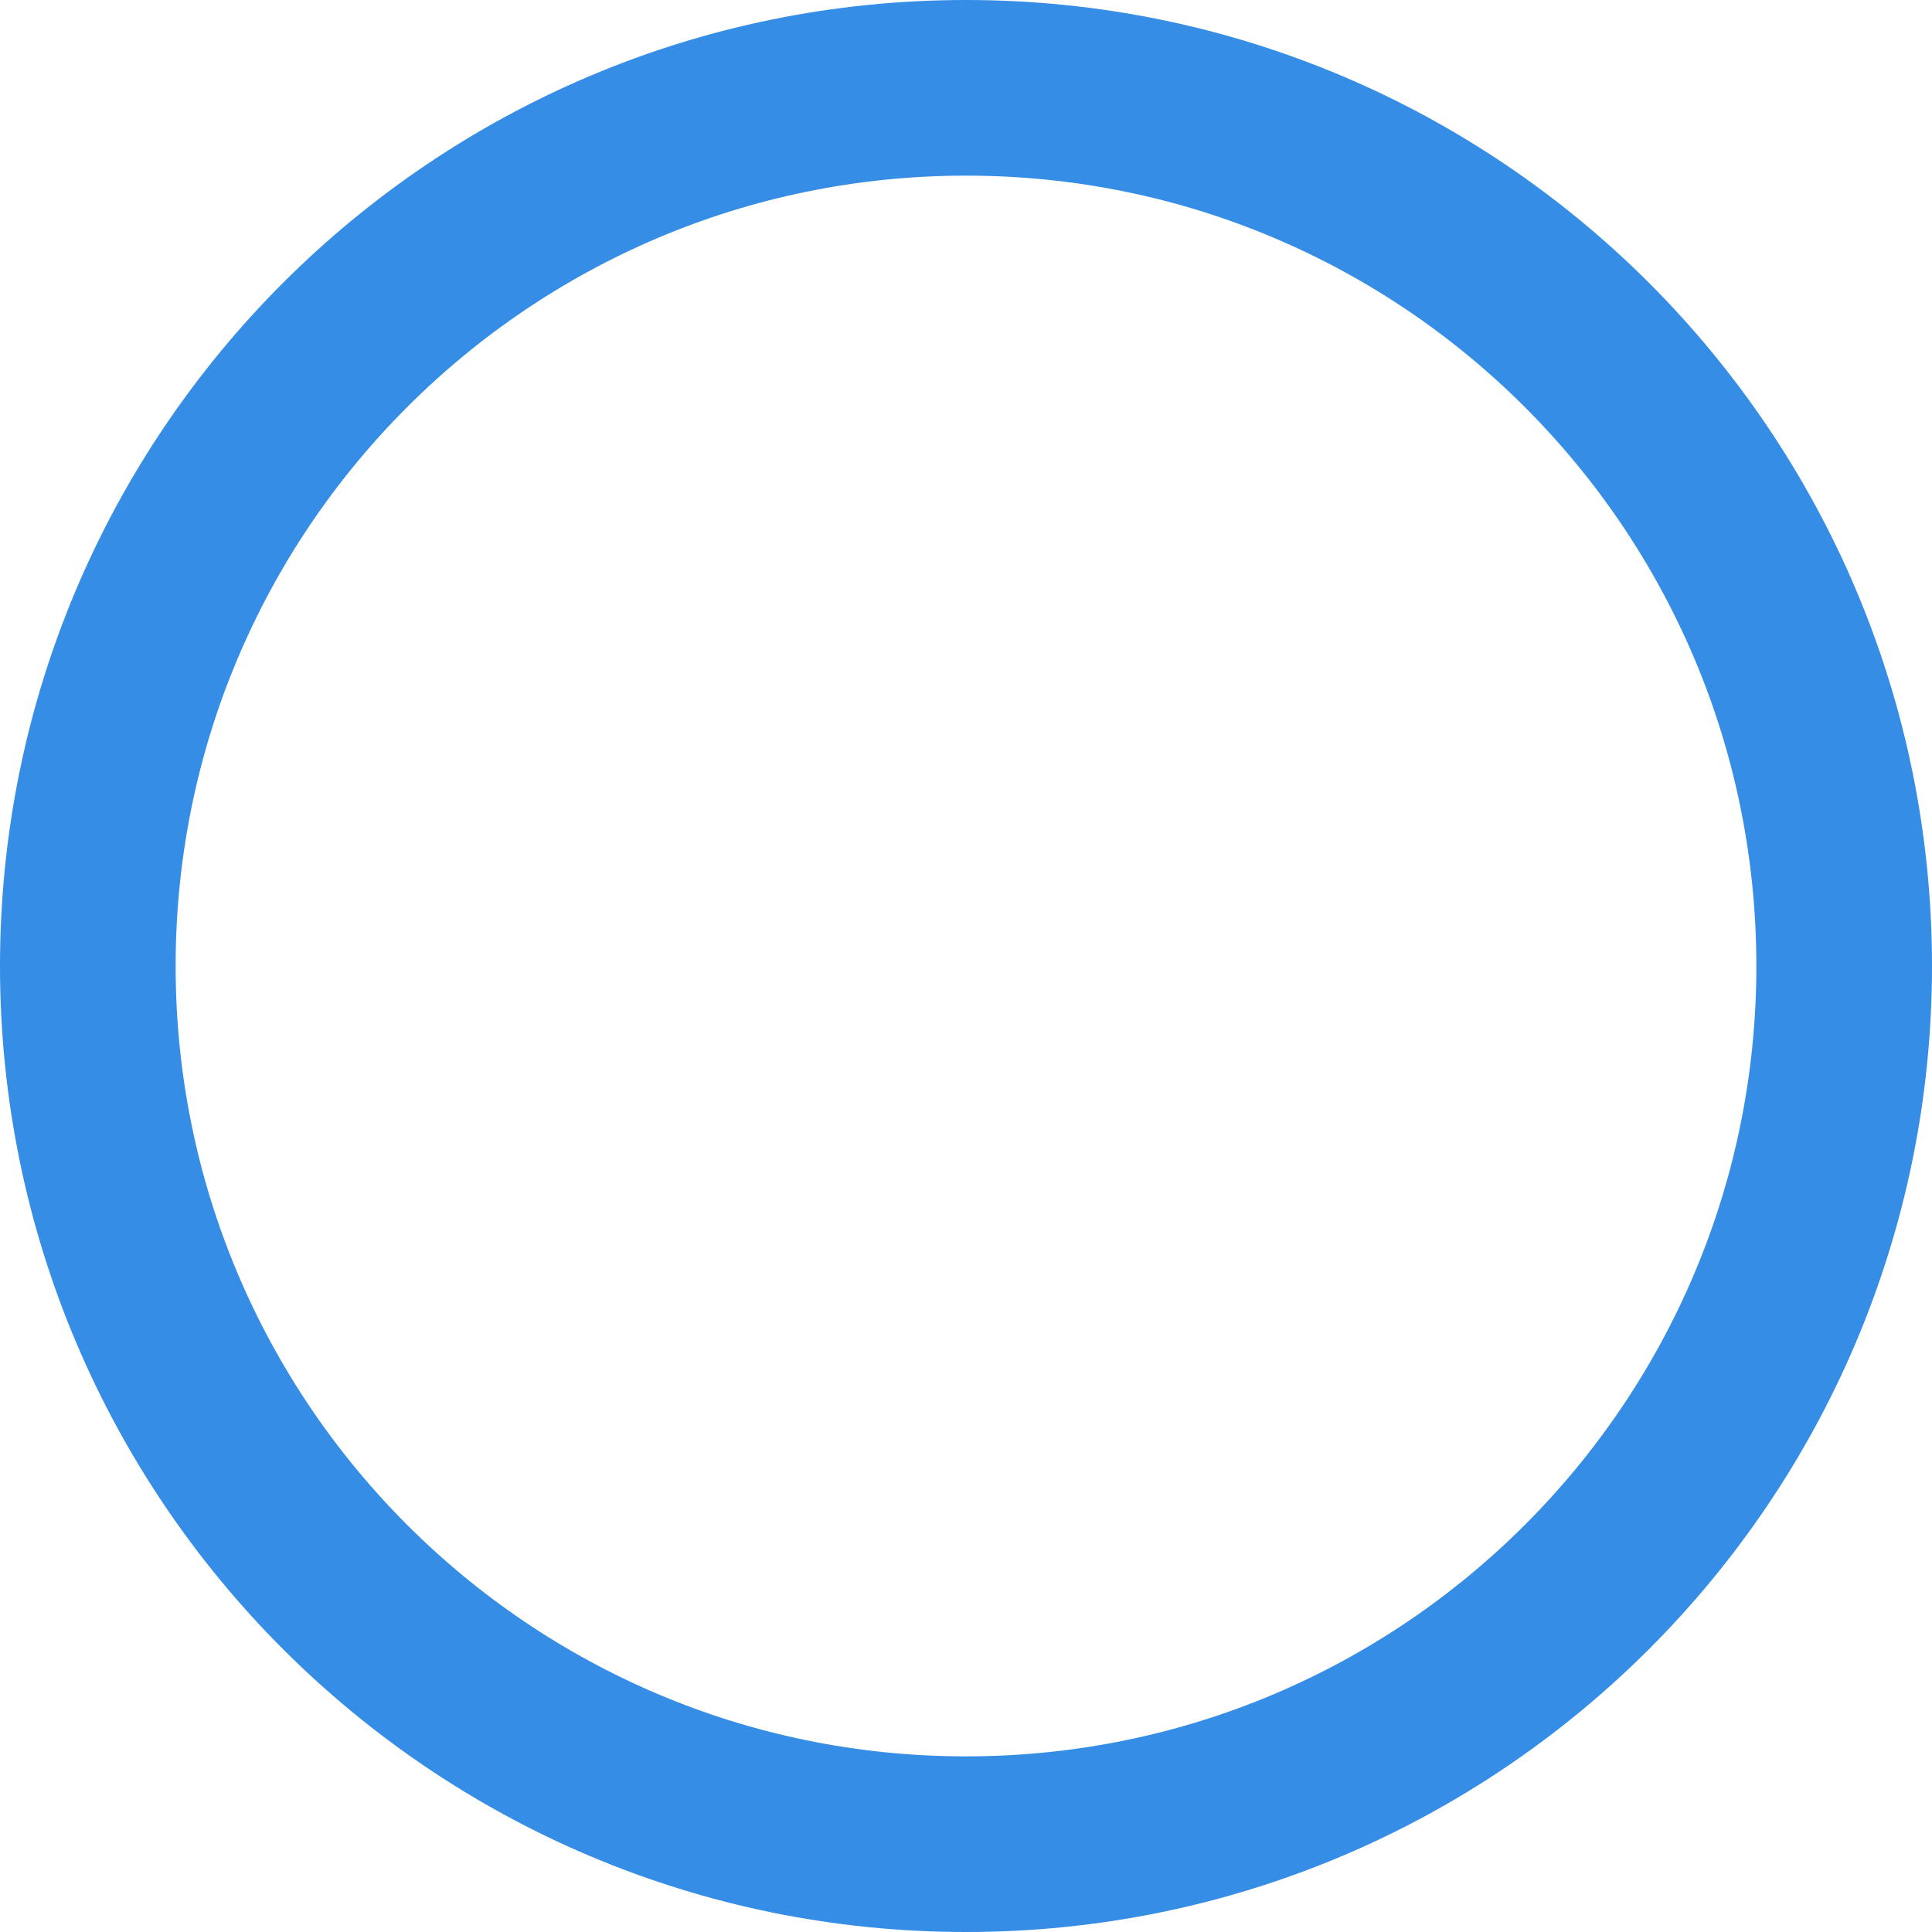
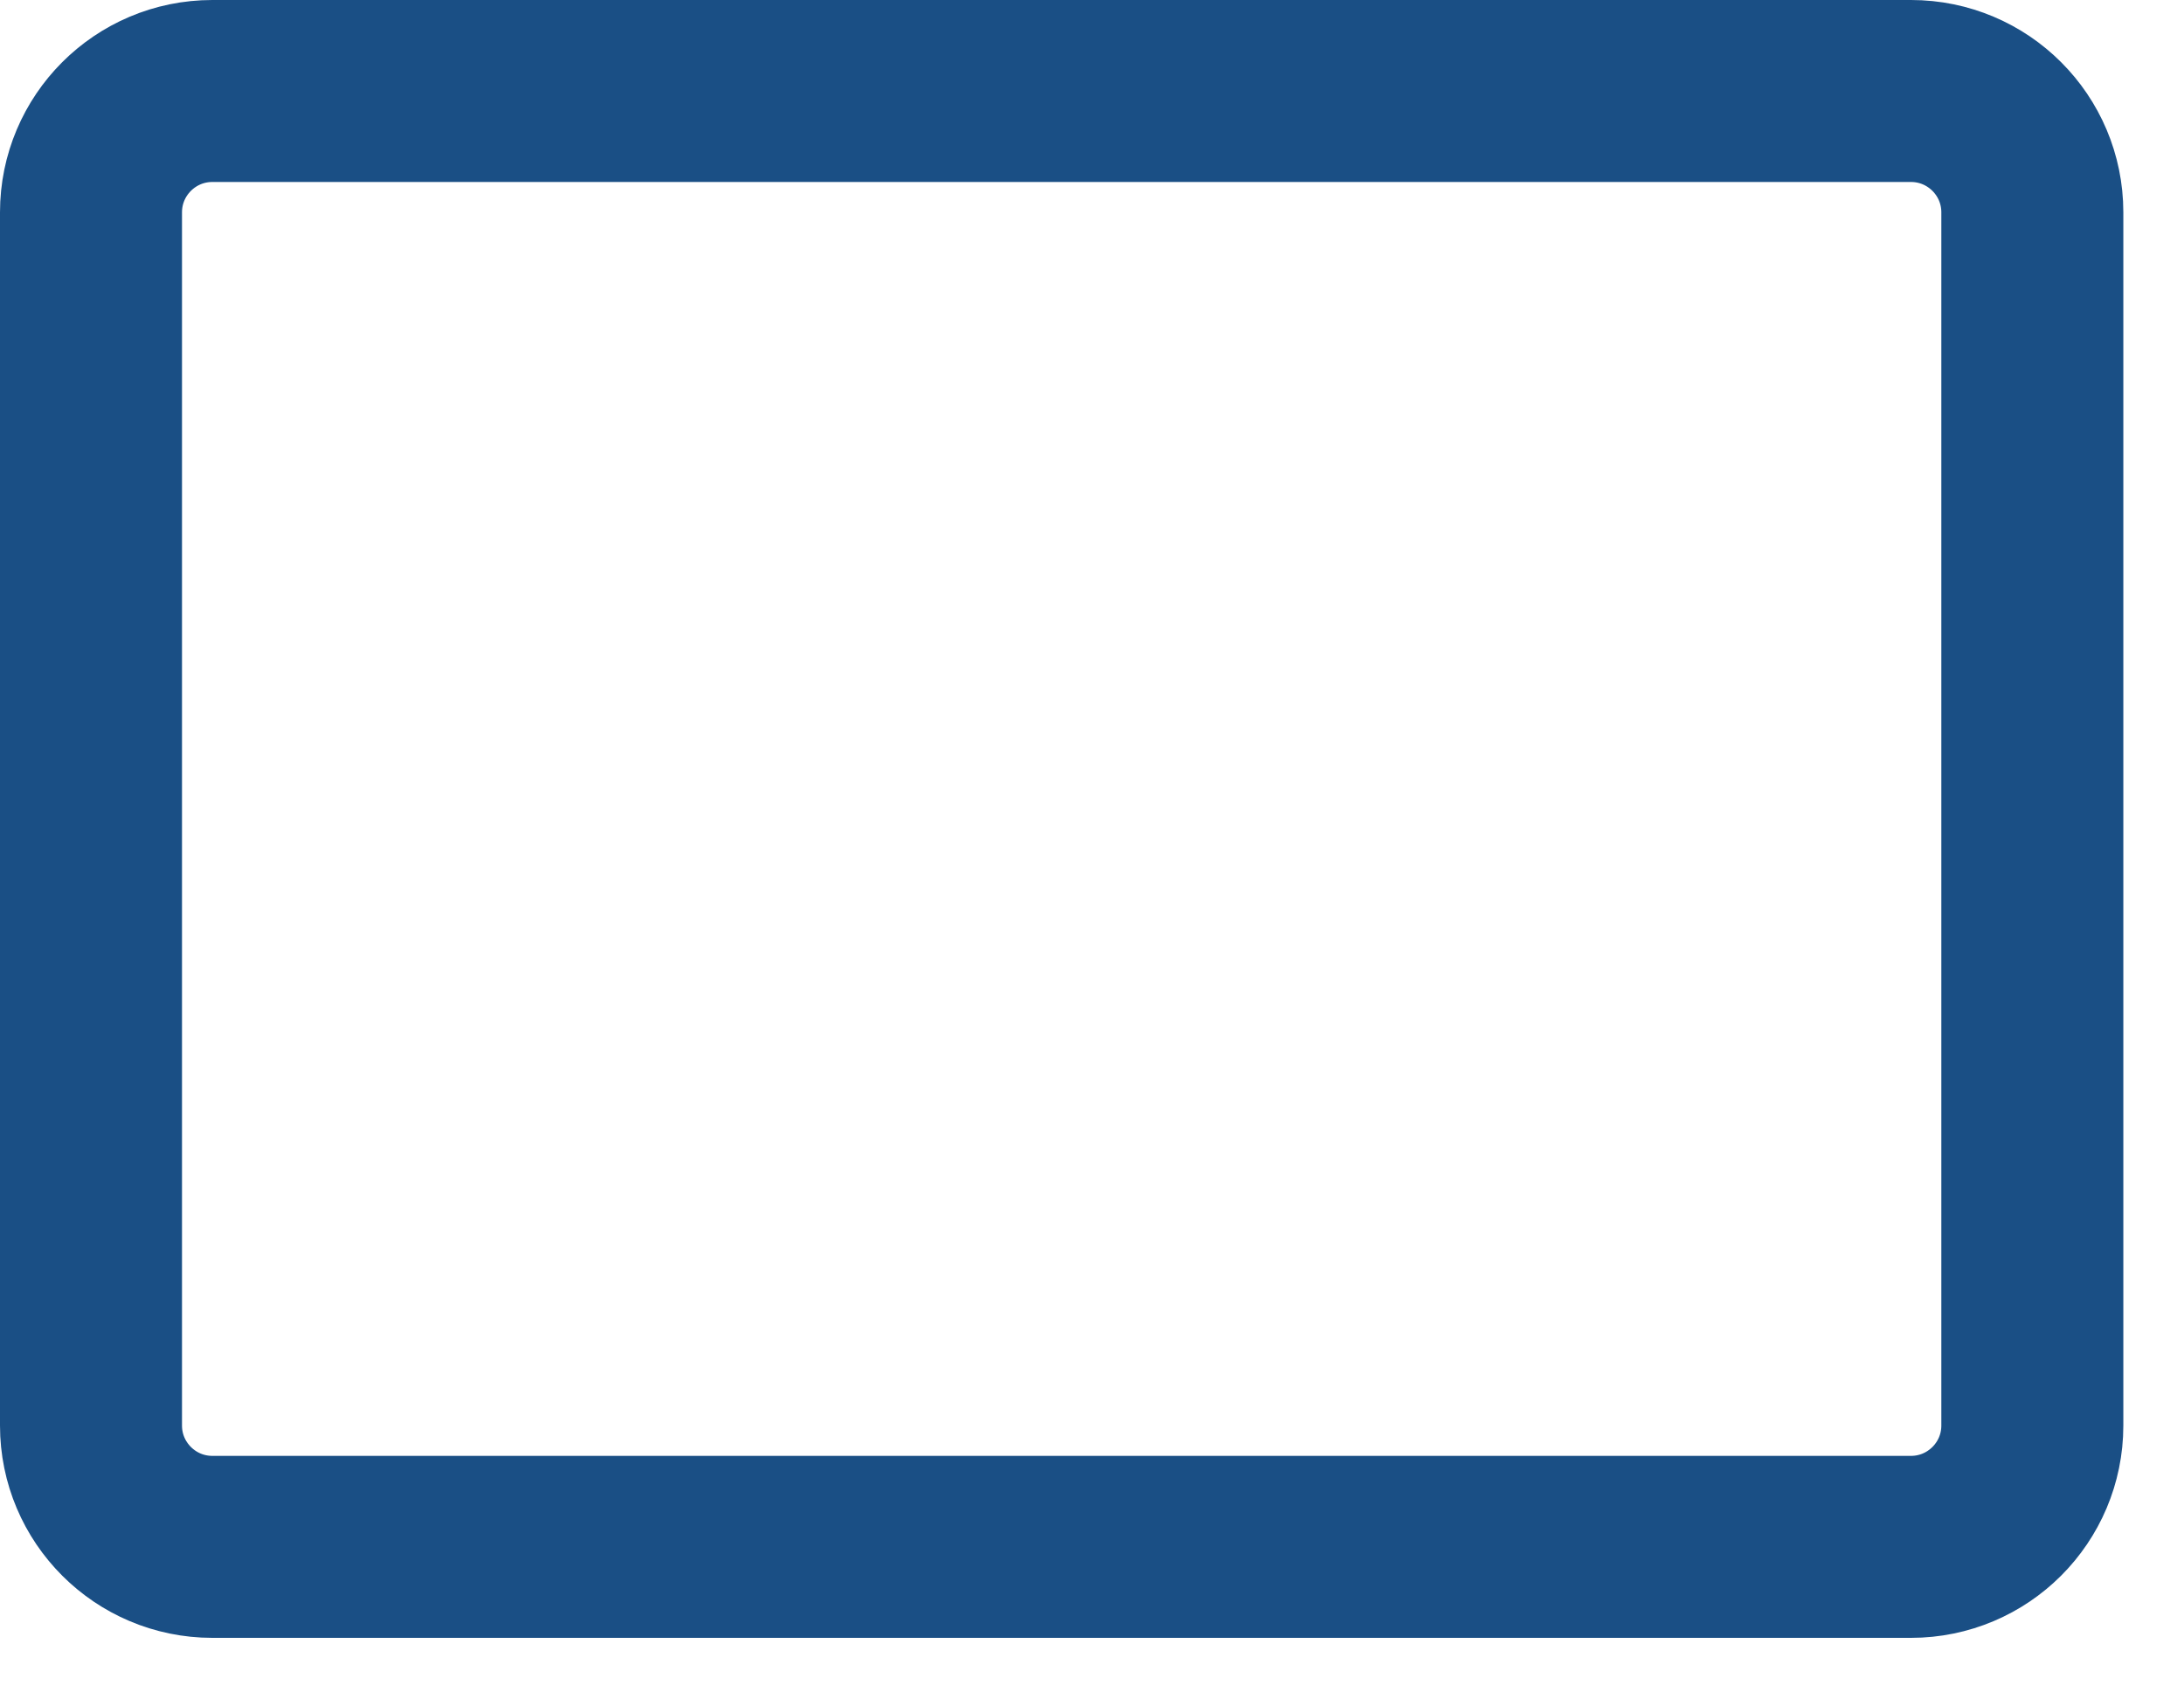
- <svg xmlns="http://www.w3.org/2000/svg" width="22" height="22" viewBox="0 0 22 22" fill="none">
-   <path d="M11 21C16.523 21 21 16.523 21 11C21 5.477 16.523 1 11 1C5.477 1 1 5.477 1 11C1 16.523 5.477 21 11 21Z" stroke="#358DE6" stroke-width="2" stroke-linecap="round" stroke-linejoin="round" />
+ <svg xmlns="http://www.w3.org/2000/svg" width="18" height="14" viewBox="0 0 18 14" fill="none">
+   <path d="M1.75 0.75C1.198 0.75 0.75 1.198 0.75 1.75V11.75C0.75 12.302 1.198 12.75 1.75 12.75H15.75C16.302 12.75 16.75 12.302 16.75 11.75V1.75C16.75 1.198 16.302 0.75 15.75 0.75H1.75Z" stroke="#1A4F85" stroke-width="1.5" />
</svg>
